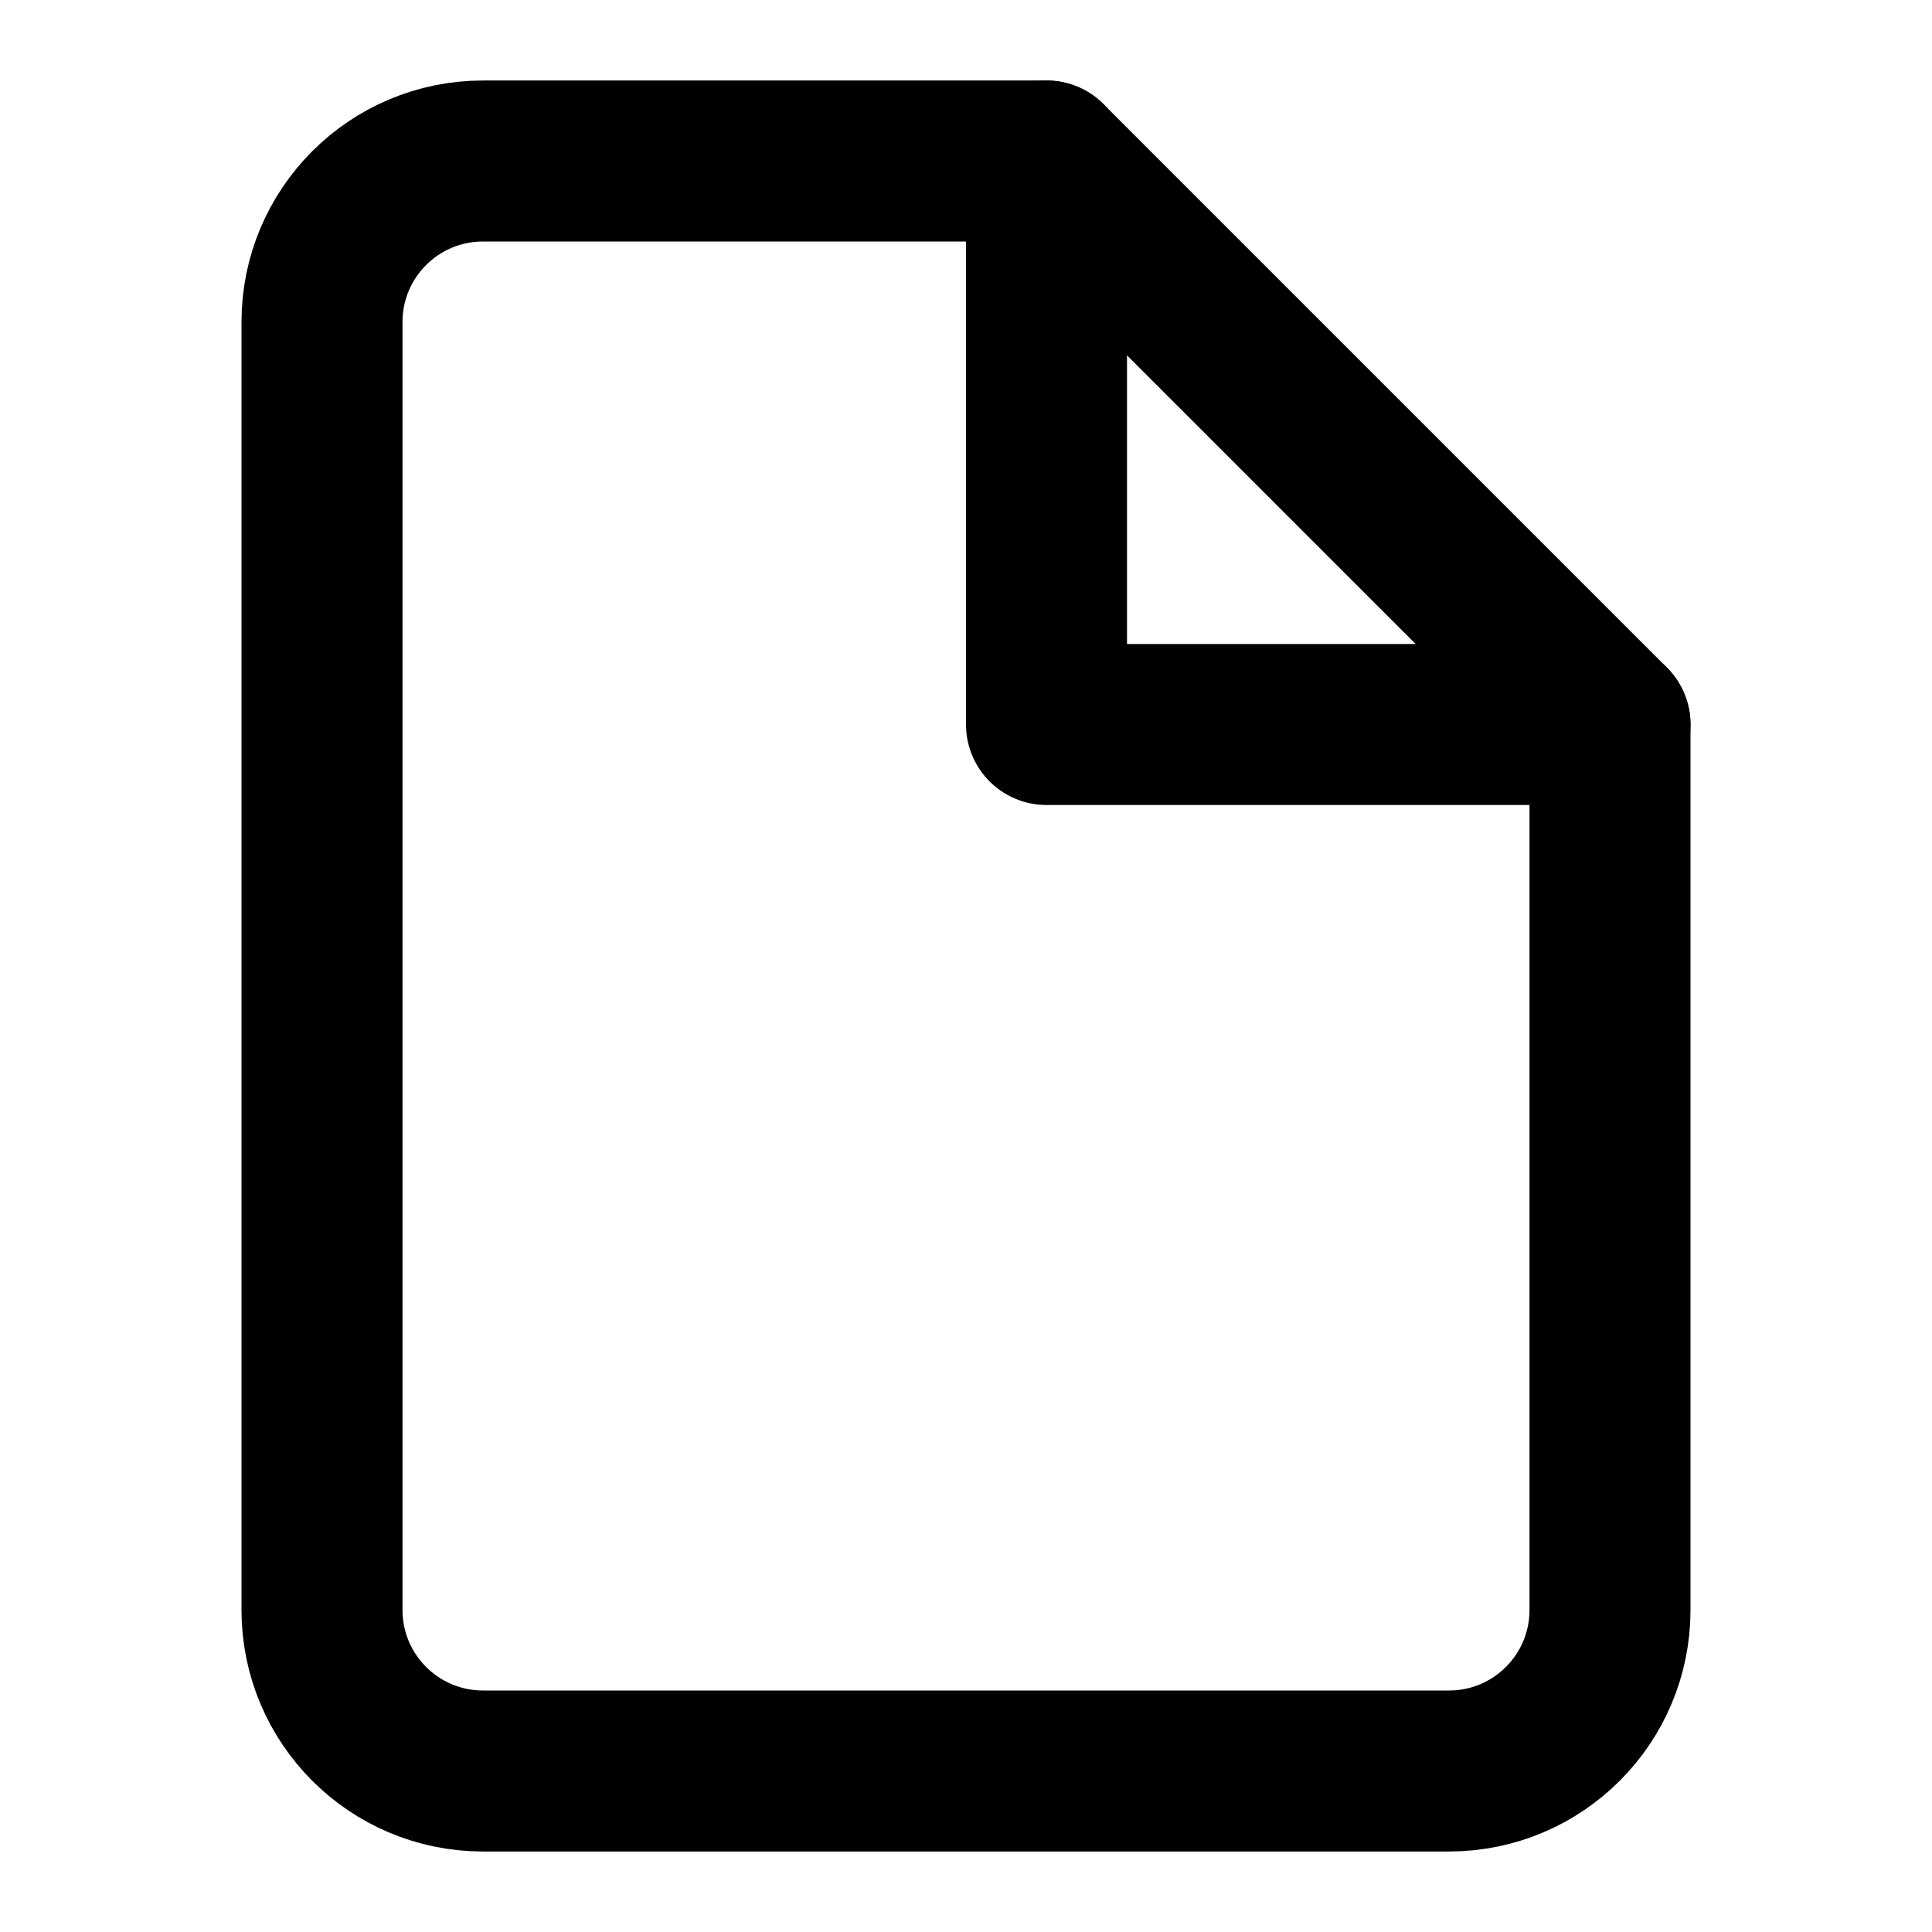
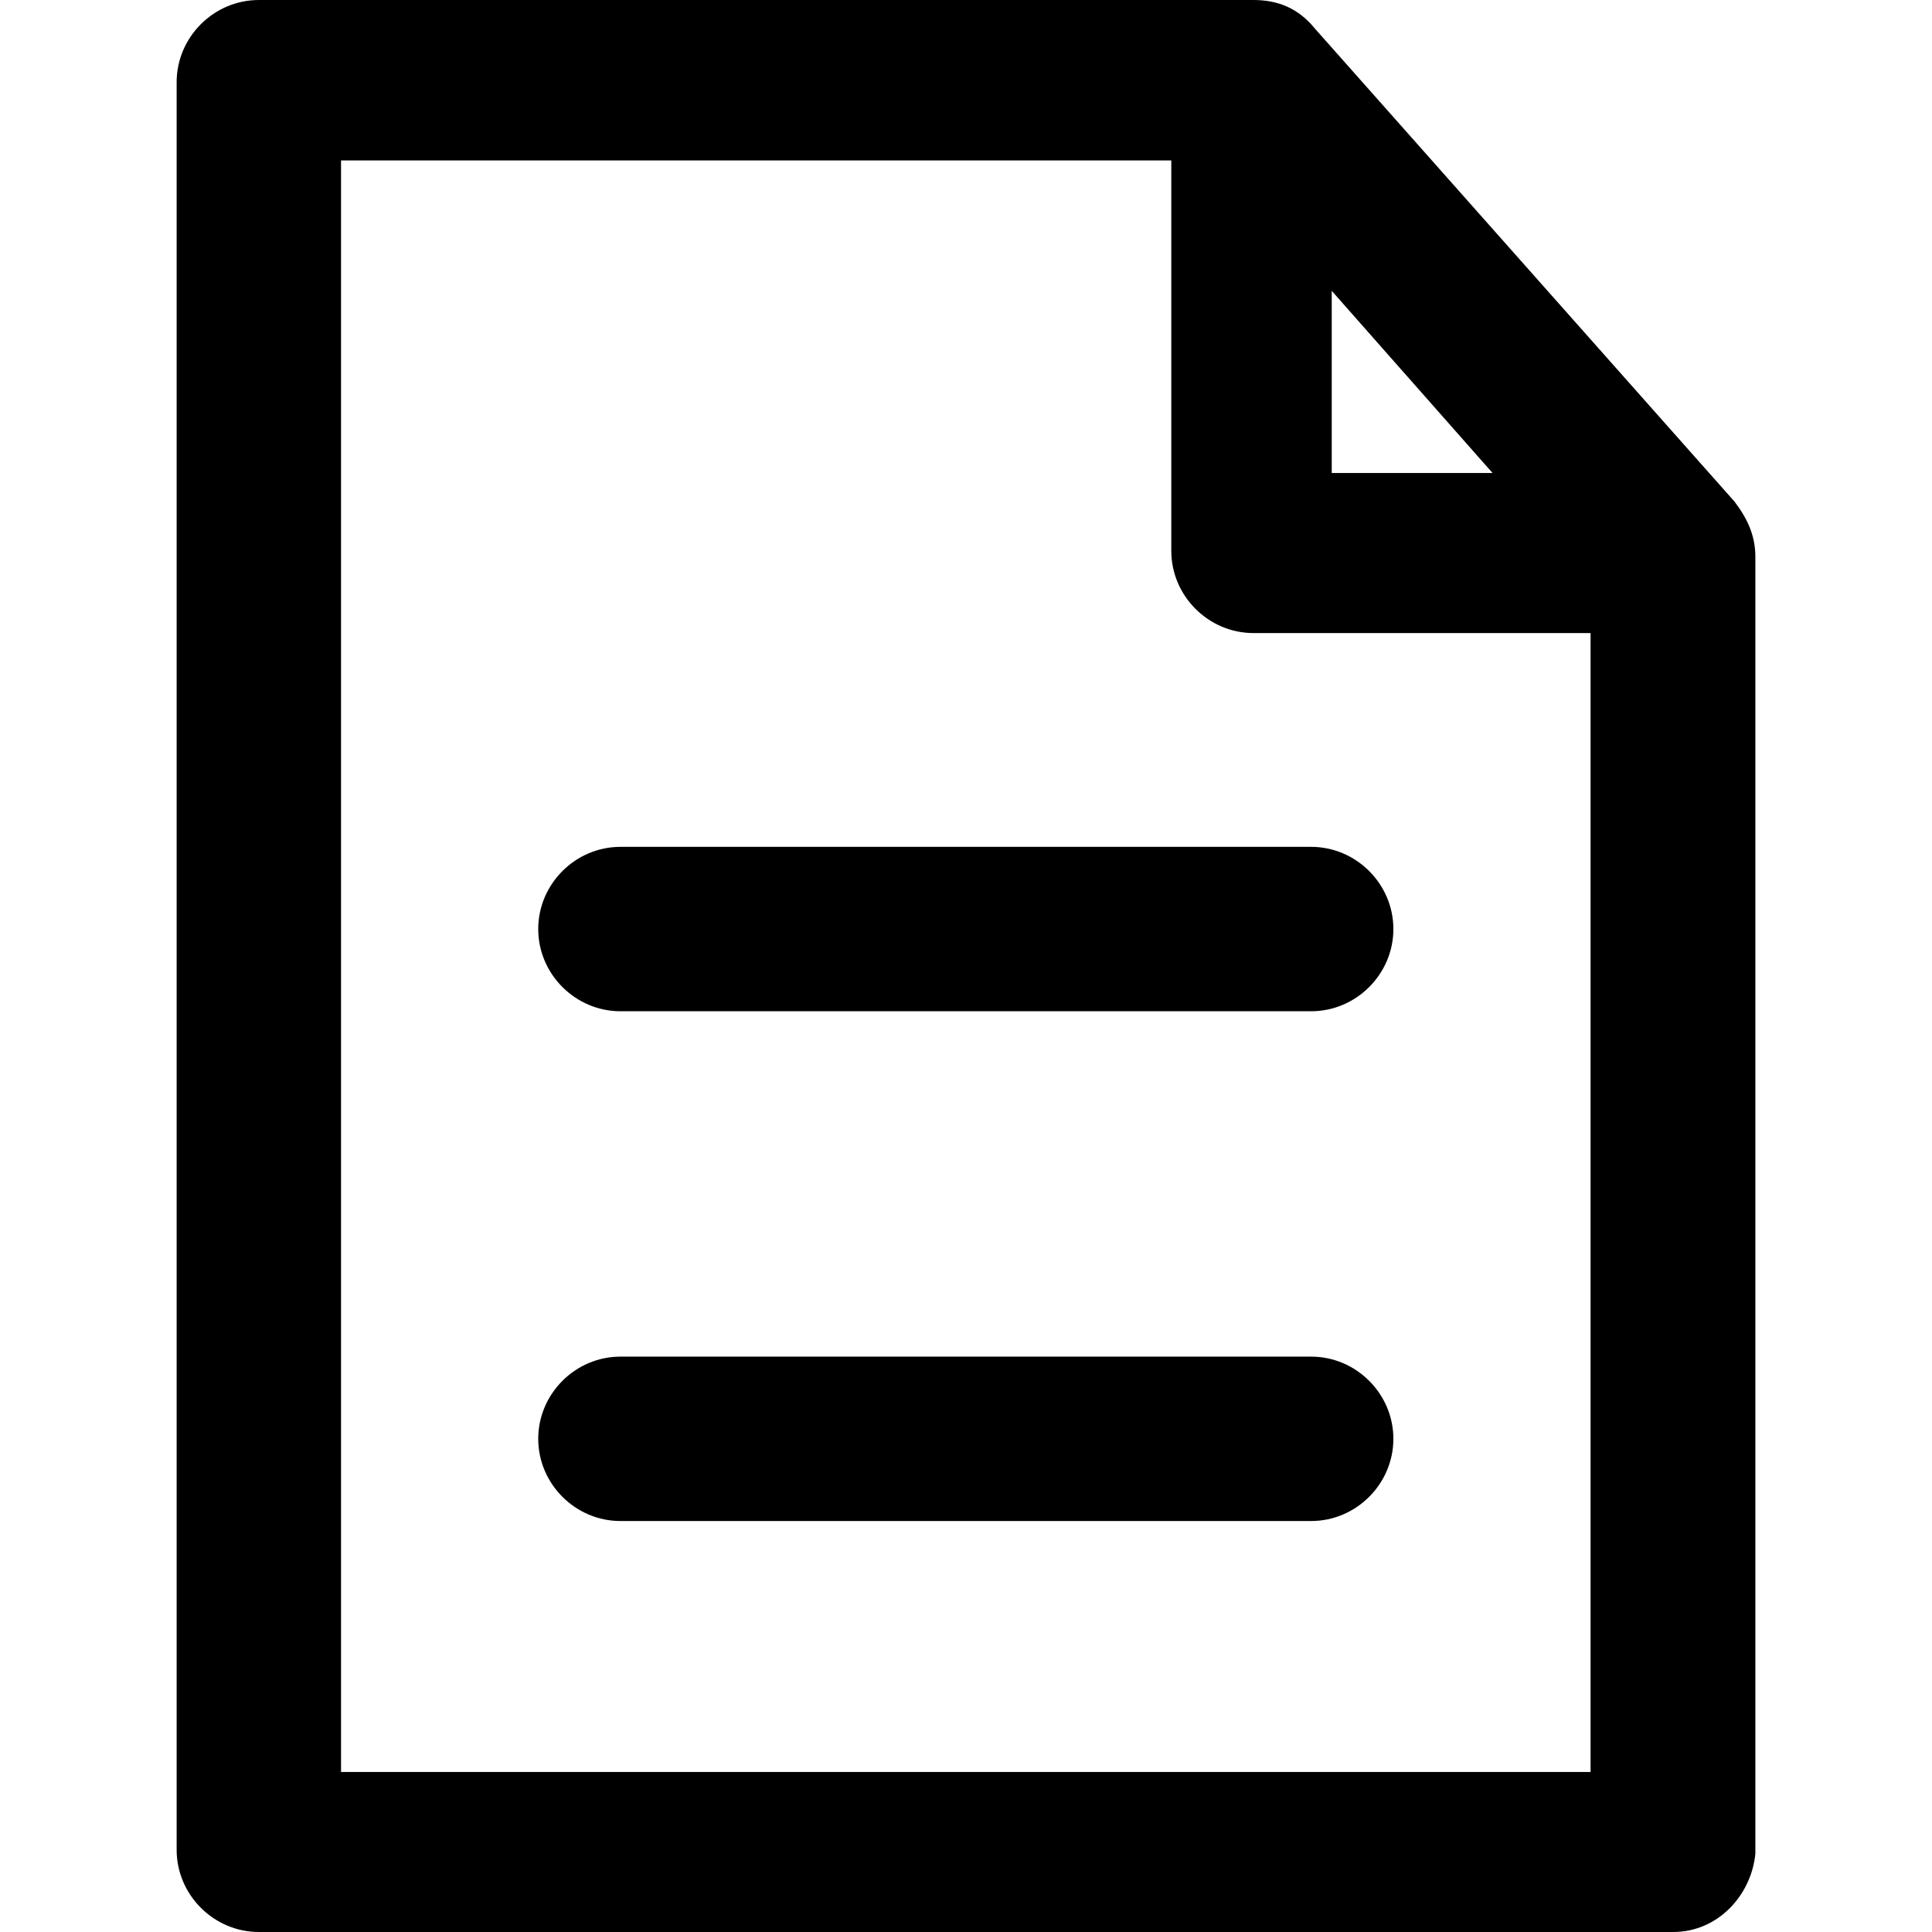
- <svg xmlns="http://www.w3.org/2000/svg" fill="none" height="24" stroke="#000" stroke-linecap="round" stroke-linejoin="round" stroke-width="2" viewBox="0 0 24 24" width="24">
-   <path d="M13 2H6a2 2 0 0 0-2 2v16a2 2 0 0 0 2 2h12a2 2 0 0 0 2-2V9z" />
-   <polyline points="13 2 13 9 20 9" />
+ <svg xmlns="http://www.w3.org/2000/svg" version="1.1" id="Layer_1" x="0px" y="0px" viewBox="0 0 488.9 488.9" style="enable-background:new 0 0 488.9 488.9;" xml:space="preserve">
+   <g>
+     <g>
+       <g>
+         <path d="M438.9,126.9L332.8,7.3c-4.2-5.2-9.4-7.3-15.6-7.3H65.5C54.1,0,44.7,9.4,44.7,20.8v447.3c0,11.4,9.4,20.8,20.8,20.8     h357.9c11.4,0,19.8-9.4,20.8-19.8V140.5C444.1,135.3,442.1,131.1,438.9,126.9z M337,73.6l40.7,46.1H337V73.6z M402.5,448.4     l-316.2,0V40.6h210.1v98.8c0,11.4,9.4,20.8,20.8,20.8h85.3V448.4z" />
+         <path d="M136.2,235.1c0,11.4,9.4,20.8,20.8,20.8h174.8c11.4,0,20.8-9.4,20.8-20.8c0-11.4-9.4-20.8-20.8-20.8H157     C145.6,214.3,136.2,223.7,136.2,235.1z" />
+         <path d="M331.8,343.3H157c-11.4,0-20.8,9.4-20.8,20.8c0,11.4,9.4,20.8,20.8,20.8h174.8c11.4,0,20.8-9.4,20.8-20.8     C352.6,352.7,343.2,343.3,331.8,343.3z" />
+       </g>
+     </g>
+   </g>
+   <g>
+ </g>
+   <g>
+ </g>
+   <g>
+ </g>
+   <g>
+ </g>
+   <g>
+ </g>
+   <g>
+ </g>
+   <g>
+ </g>
+   <g>
+ </g>
+   <g>
+ </g>
+   <g>
+ </g>
+   <g>
+ </g>
+   <g>
+ </g>
+   <g>
+ </g>
+   <g>
+ </g>
+   <g>
+ </g>
</svg>
